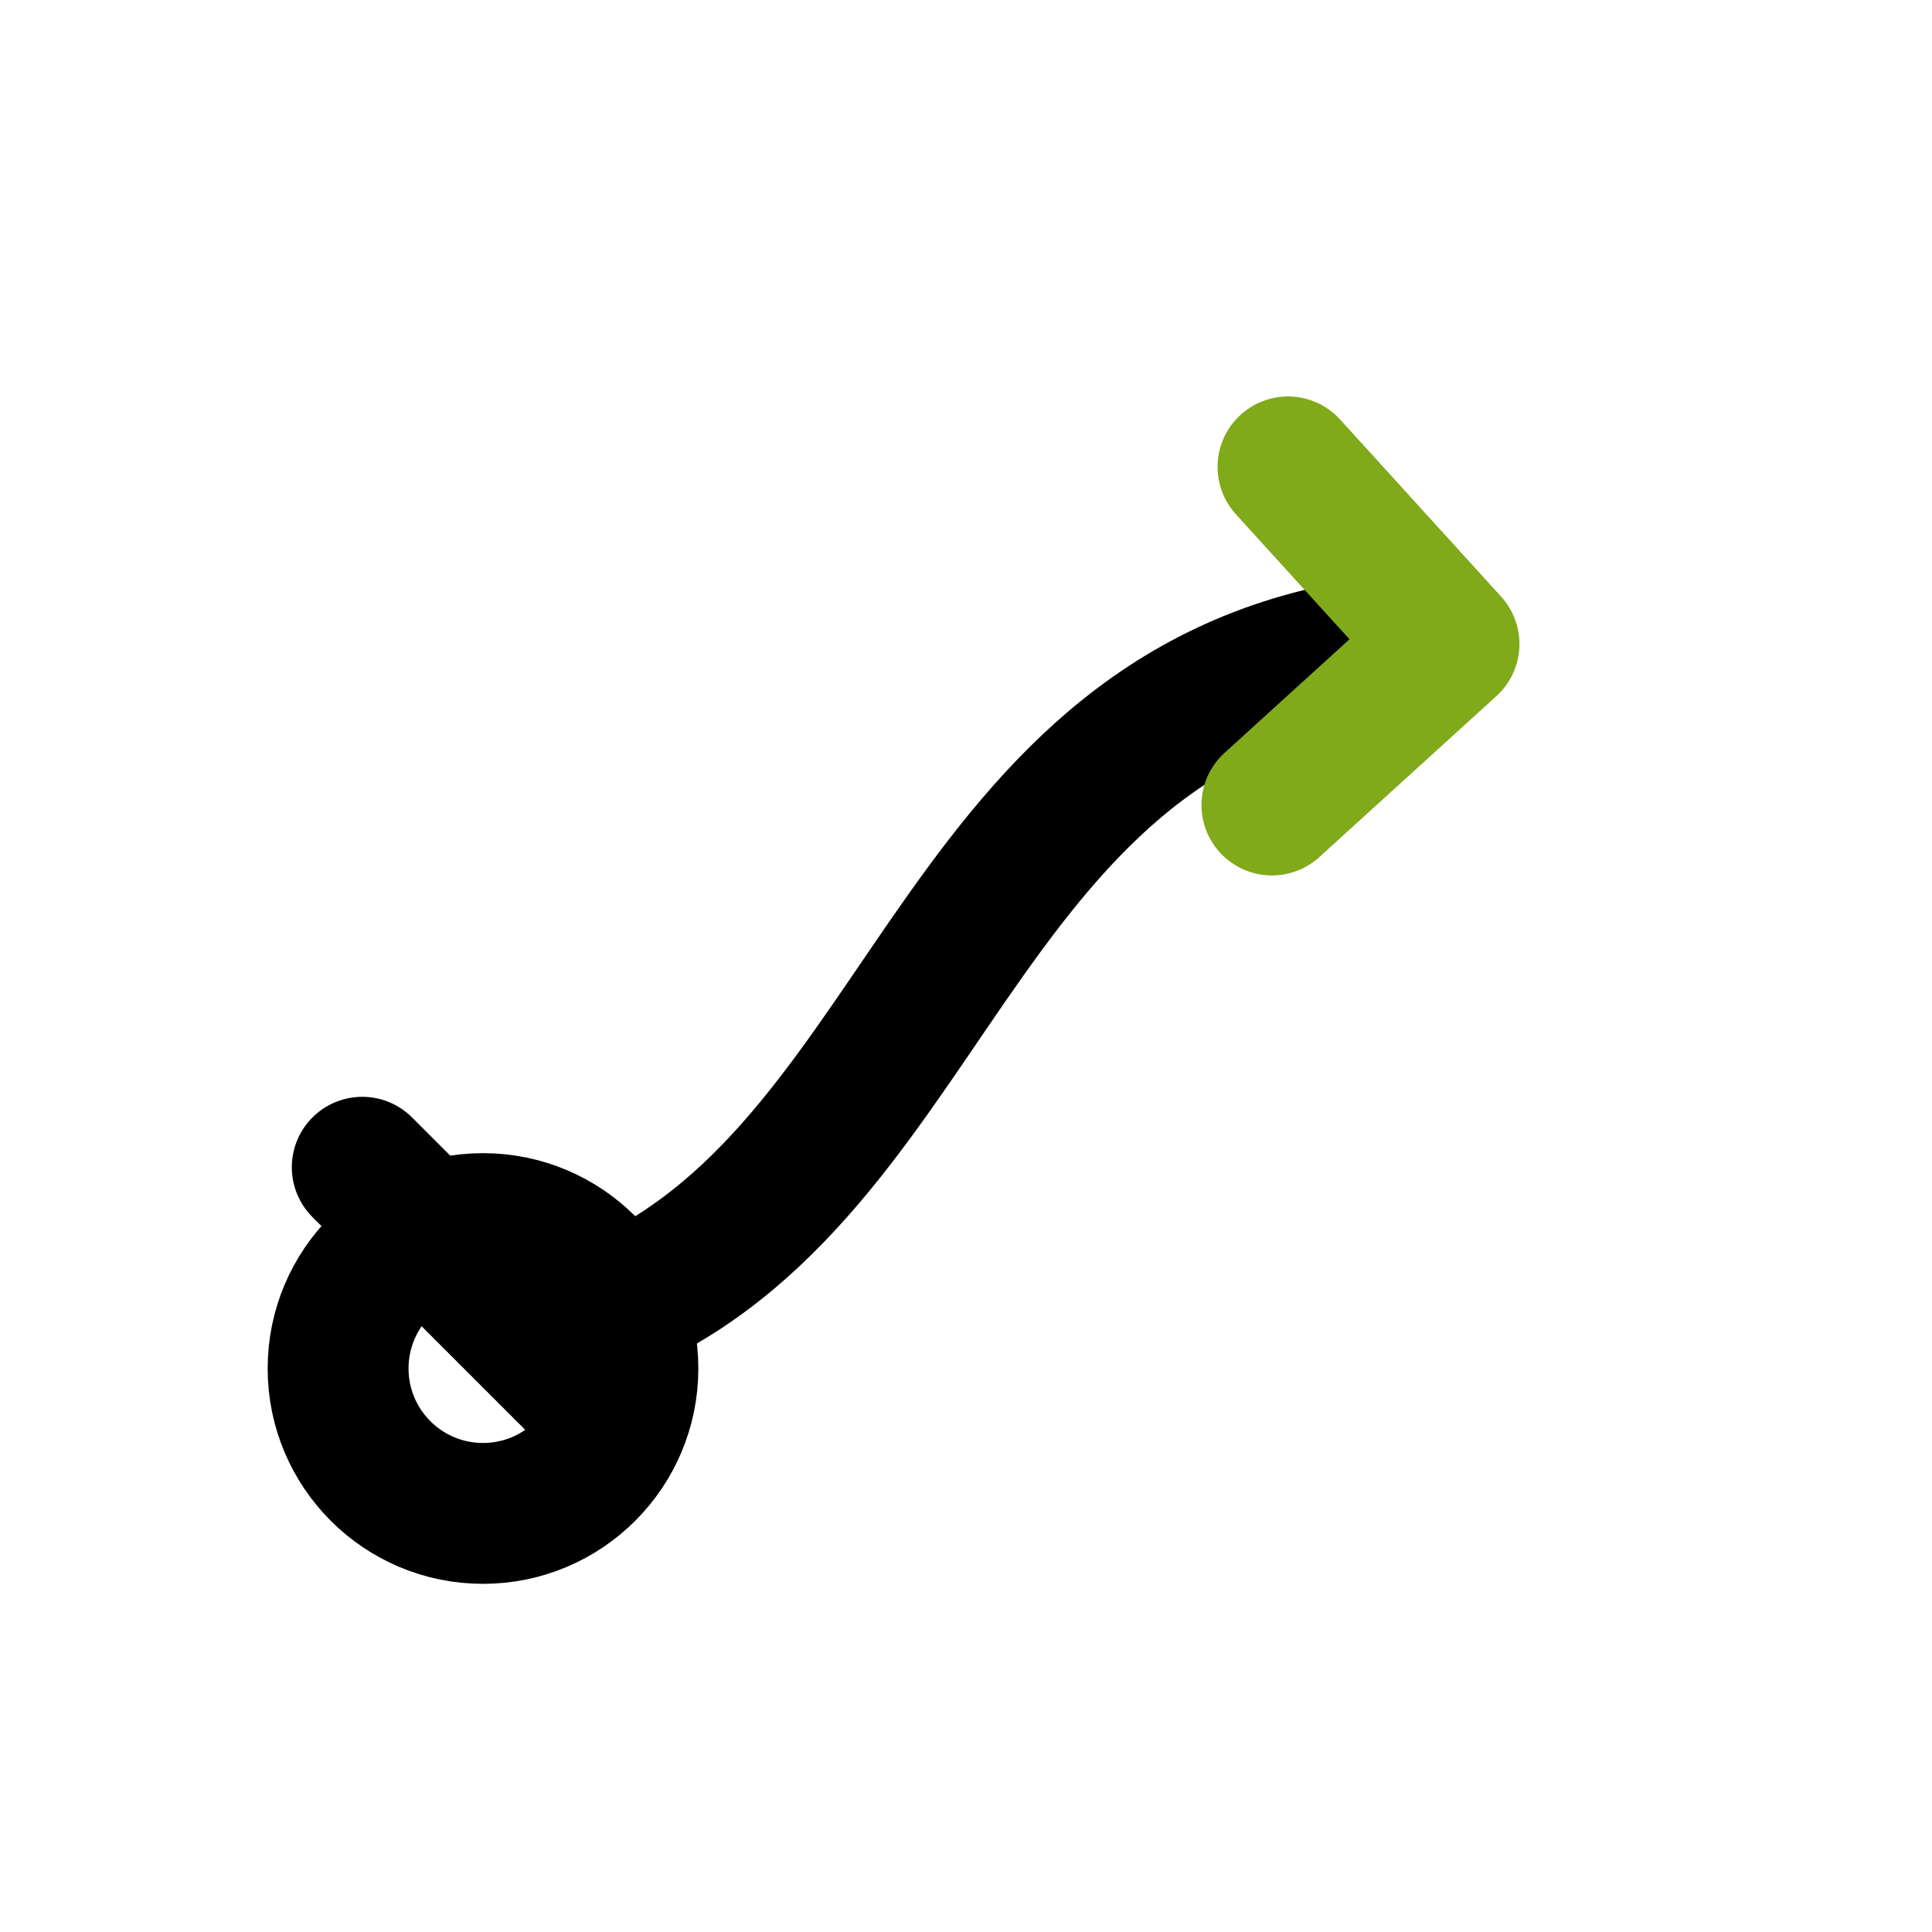
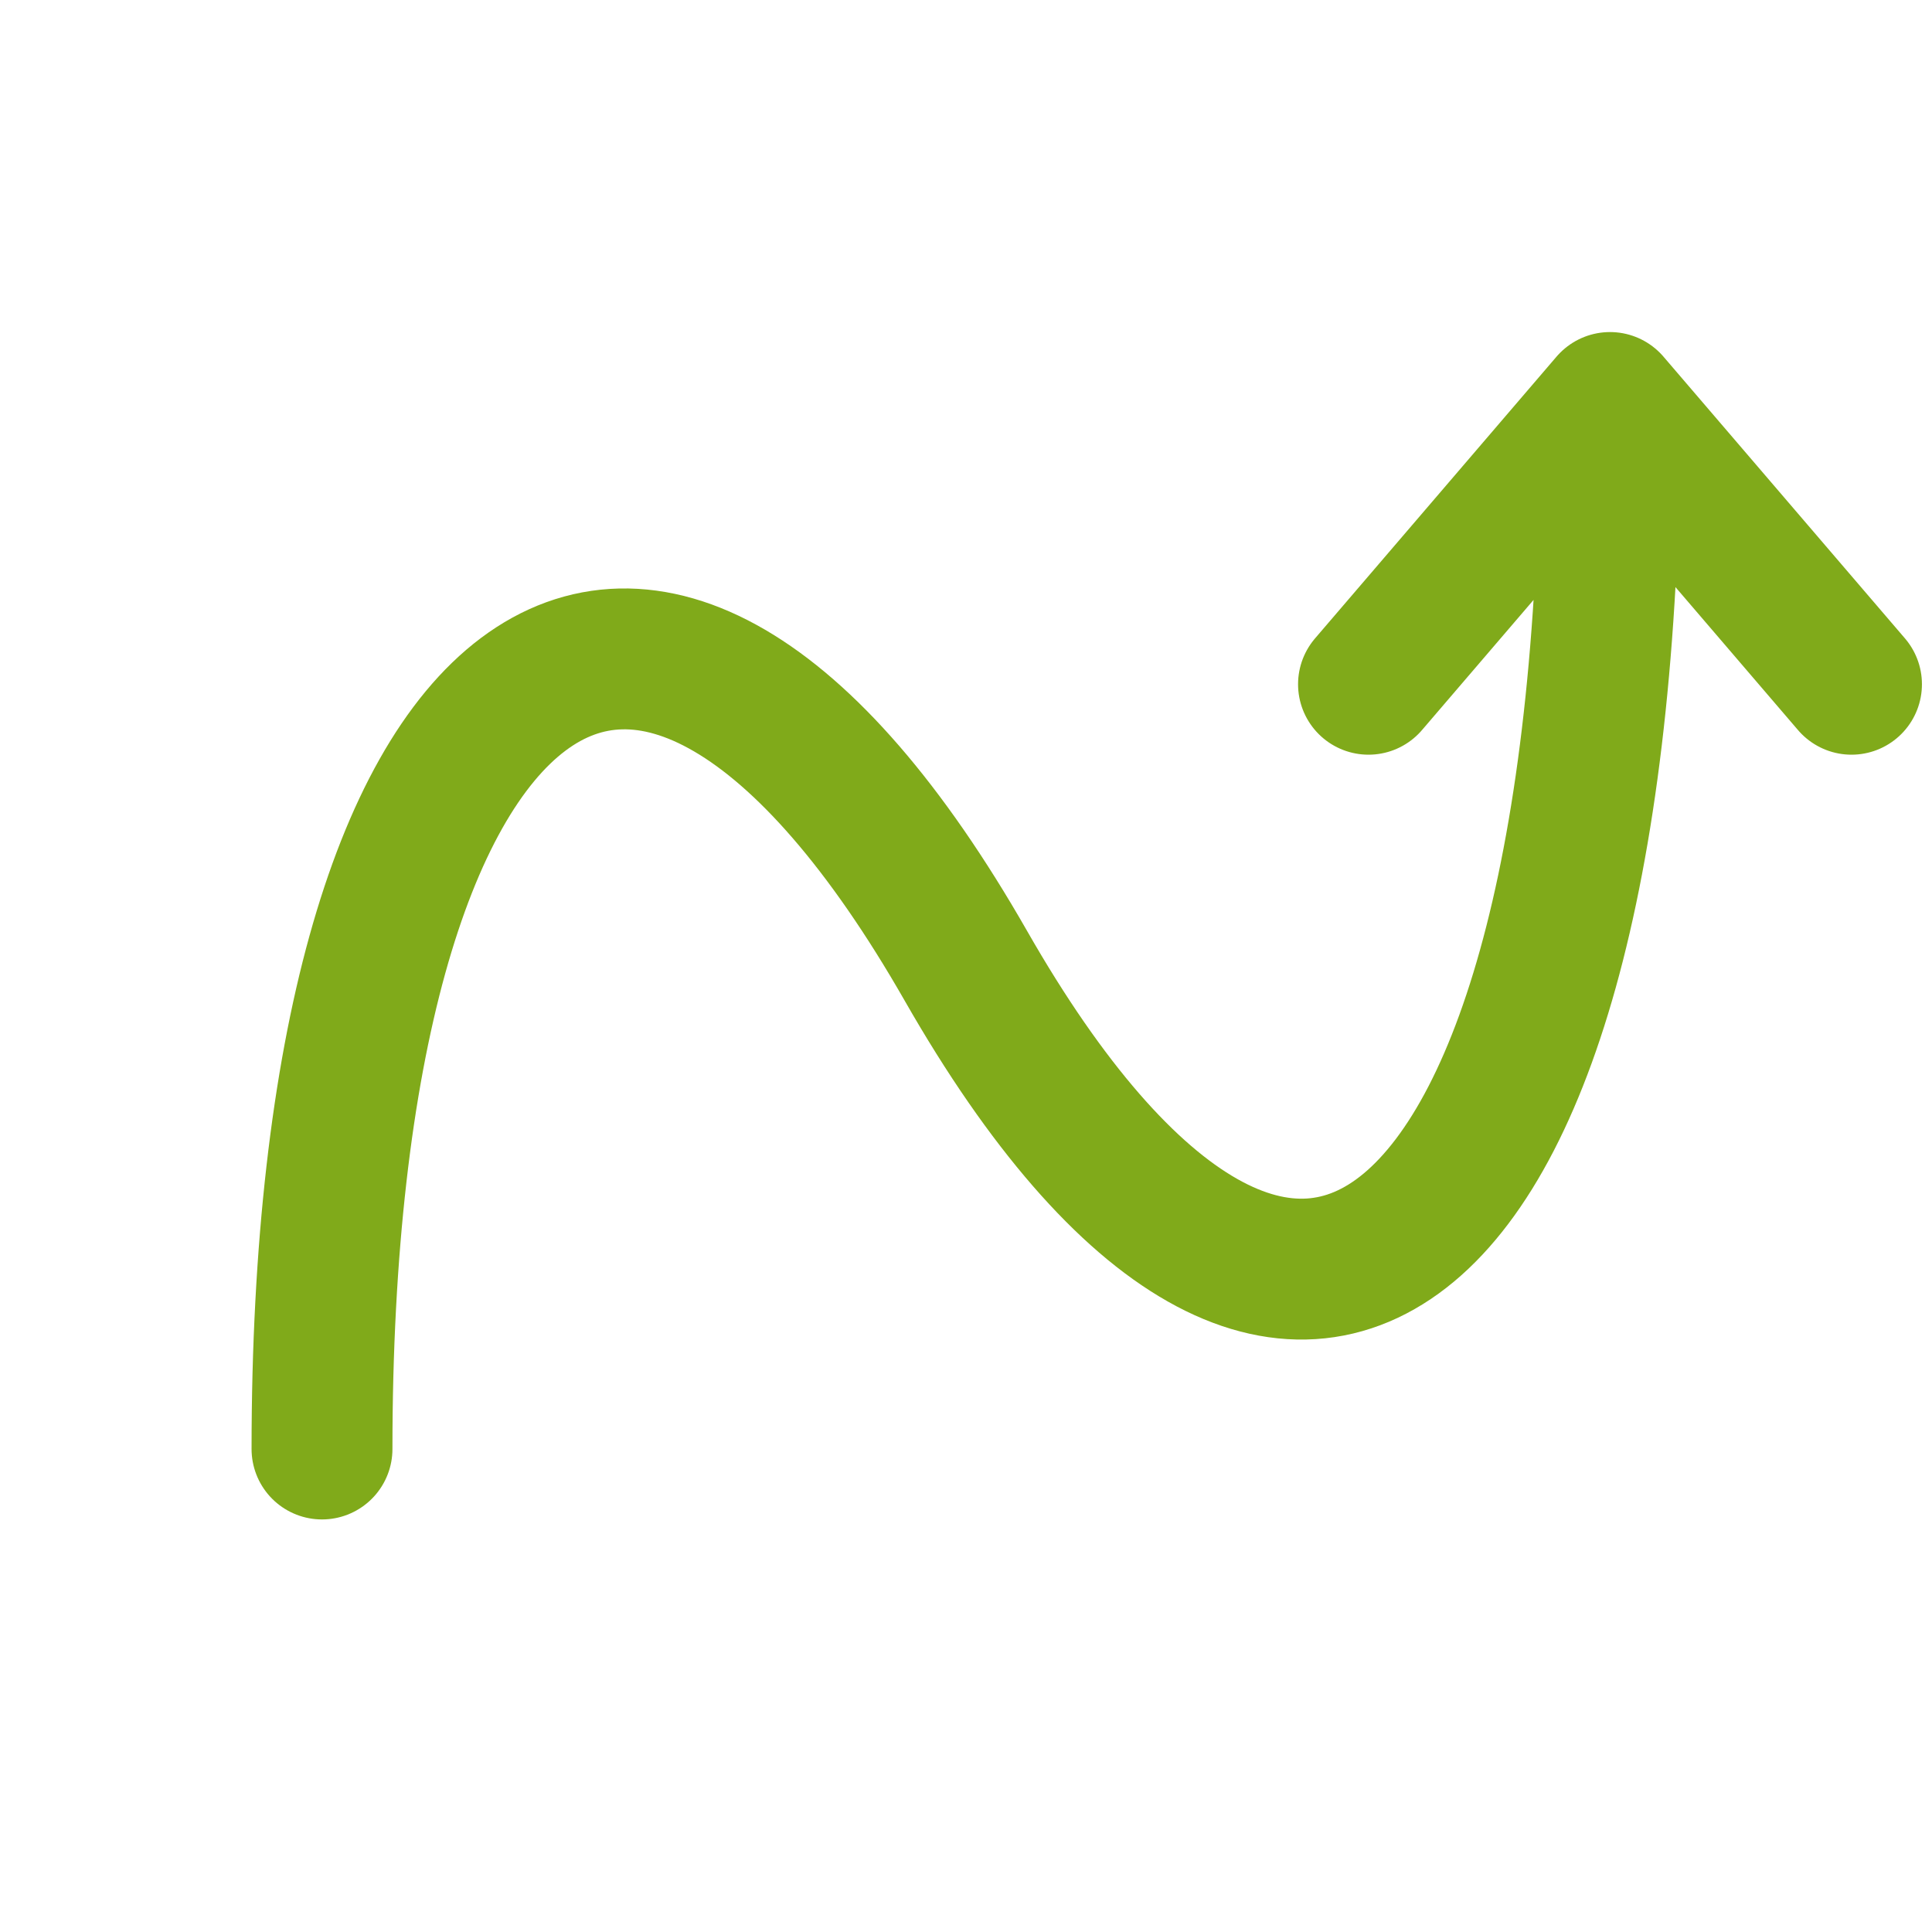
<svg xmlns="http://www.w3.org/2000/svg" viewBox="0 0 24 24" role="img" aria-labelledby="title">
  <g fill="none" stroke="currentColor" stroke-width="1.75" stroke-linecap="round" stroke-linejoin="round">
-     <circle cx="6" cy="17" r="1.8" />
-     <path d="M7.7 16.2c4-1.8 4.2-7.7 9.8-8.2" />
-     <path d="M16 5.8L18 8l-2.2 2" stroke="#80AA1A" />
-     <path d="M4.5 14.5l3 3" />
+     <path d="M4 18 C4 8 8 5 12 12 S20 16 20 5M17 8.5L20 5l3 3.5" stroke="#80AA1A" />
  </g>
</svg>
